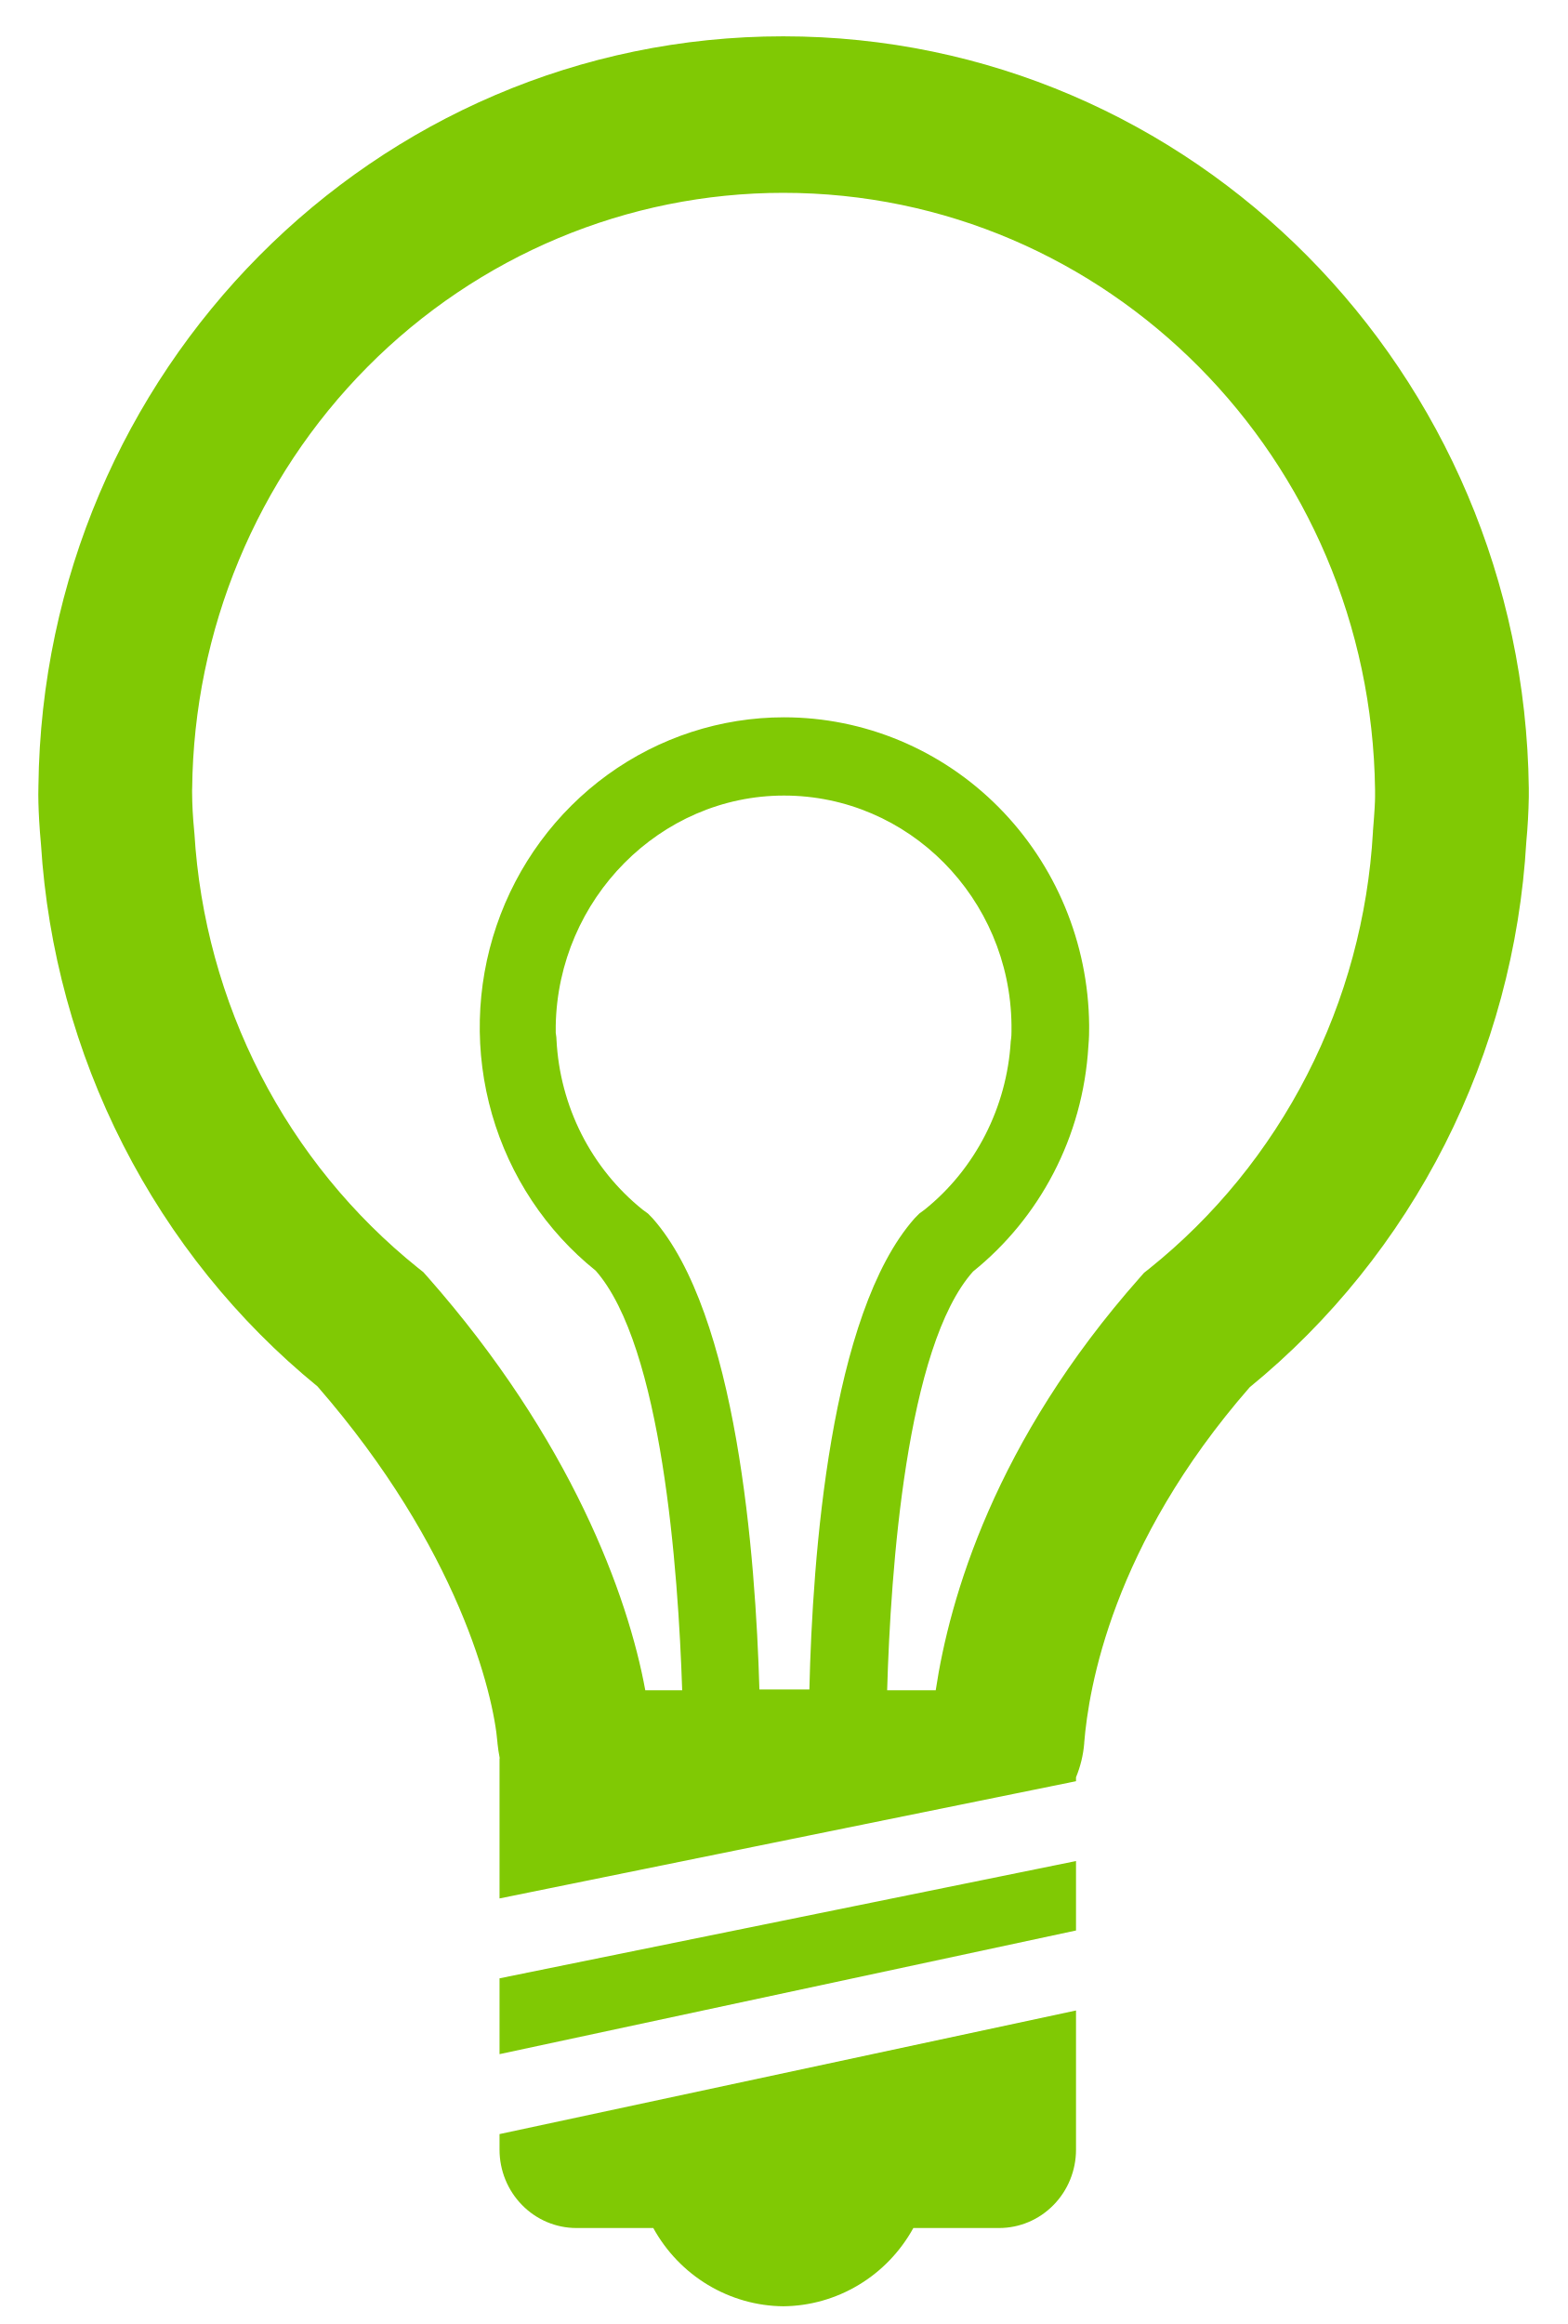
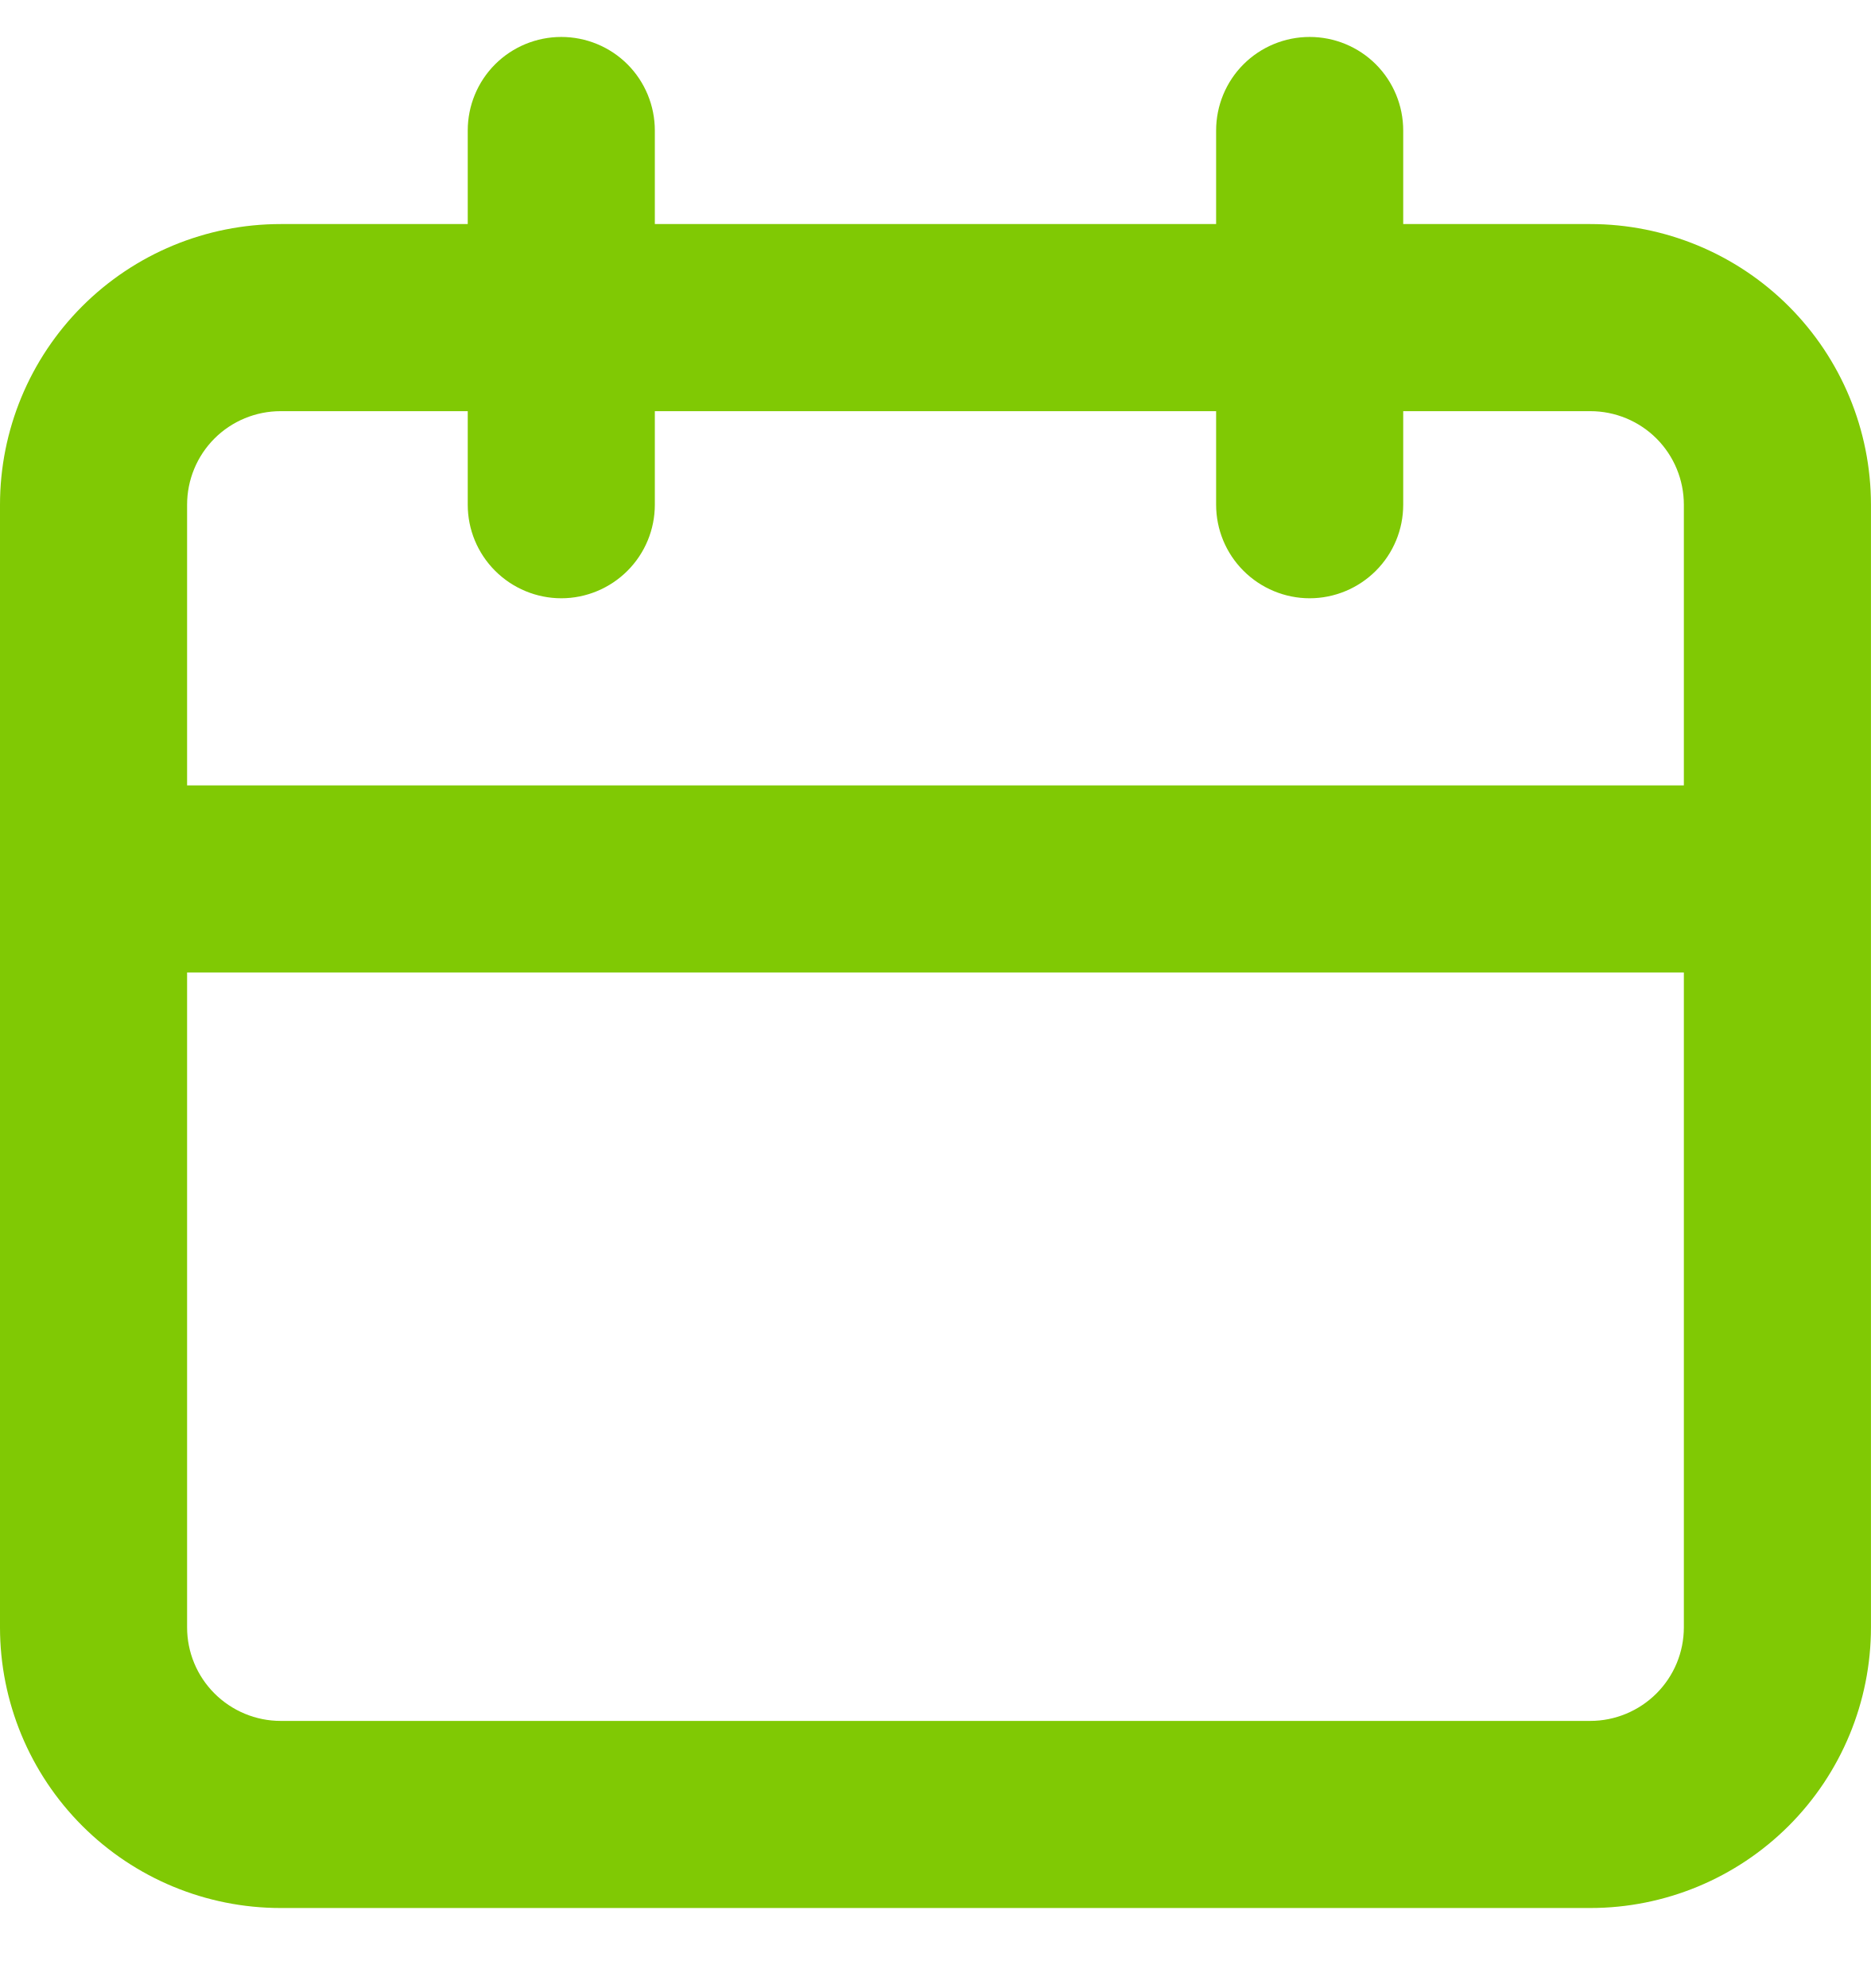
- <svg xmlns="http://www.w3.org/2000/svg" width="29" height="43" viewBox="0 0 29 43" fill="none">
-   <path d="M14.494 0.672C6.934 0.672 0.8 6.865 0.711 14.545V14.552C0.708 14.653 0.708 14.754 0.711 14.855C0.716 15.043 0.728 15.302 0.758 15.62C0.88 17.562 1.398 19.458 2.279 21.185C3.16 22.913 4.385 24.435 5.876 25.653C8.487 28.654 9.133 31.342 9.206 32.246V32.254C9.216 32.349 9.23 32.443 9.248 32.534H9.244V35.126L19.912 32.957V32.884C19.993 32.688 20.046 32.476 20.064 32.254V32.244C20.145 31.246 20.576 28.589 23.126 25.668C24.625 24.443 25.855 22.912 26.737 21.174C27.618 19.435 28.132 17.528 28.245 15.575C28.271 15.3 28.286 15.024 28.291 14.748V14.584C28.196 6.876 22.062 0.672 14.494 0.672ZM3.556 14.59C3.586 11.656 4.752 8.853 6.8 6.789C8.848 4.726 11.613 3.568 14.494 3.568C20.492 3.568 25.367 8.482 25.446 14.614V14.749C25.446 14.826 25.438 15.001 25.409 15.353L25.407 15.37V15.389C25.318 16.959 24.903 18.491 24.189 19.885C23.475 21.279 22.479 22.503 21.266 23.475L21.171 23.55L21.09 23.642C18.404 26.676 17.572 29.575 17.316 31.274H16.417C16.481 29.051 16.771 24.909 18.007 23.526C19.23 22.541 20.041 21.049 20.141 19.355C20.155 19.195 20.155 19.094 20.155 19.021V18.964C20.14 17.449 19.538 16.002 18.481 14.936C17.424 13.87 15.996 13.272 14.508 13.272C13.338 13.272 12.197 13.644 11.243 14.335C10.29 15.027 9.571 16.003 9.188 17.129C8.805 18.255 8.776 19.475 9.105 20.619C9.434 21.762 10.104 22.773 11.024 23.511C12.25 24.906 12.551 29.051 12.624 31.274H11.941C11.622 29.526 10.567 26.638 7.916 23.63L7.833 23.537L7.736 23.46C6.528 22.491 5.535 21.273 4.822 19.886C4.109 18.499 3.691 16.974 3.597 15.411L3.594 15.385L3.592 15.357C3.569 15.124 3.556 14.89 3.555 14.655V14.613L3.556 14.591V14.59ZM14.508 14.72C16.812 14.72 18.69 16.617 18.718 18.964V19.079C18.718 19.123 18.718 19.181 18.704 19.268C18.633 20.484 18.05 21.628 17.111 22.381L17.012 22.454L16.926 22.541C15.362 24.308 15.035 28.797 14.978 31.259H14.053C13.982 28.797 13.641 24.308 12.076 22.541L11.991 22.454L11.891 22.381C11.421 22.003 11.036 21.527 10.761 20.985C10.487 20.443 10.329 19.848 10.298 19.239C10.298 19.21 10.295 19.18 10.29 19.152C10.287 19.138 10.285 19.123 10.284 19.108V18.978C10.326 16.632 12.218 14.72 14.508 14.72V14.72ZM19.912 34.434L9.244 36.604V38.007L19.912 35.719V34.434V34.434ZM9.244 39.775V39.486L19.912 37.199V39.775C19.912 40.159 19.762 40.528 19.495 40.799C19.229 41.071 18.867 41.224 18.489 41.224H16.902C16.662 41.659 16.313 42.023 15.89 42.277C15.467 42.531 14.986 42.668 14.495 42.672C14.005 42.668 13.524 42.531 13.101 42.277C12.678 42.023 12.329 41.659 12.089 41.224H10.666C10.289 41.224 9.927 41.071 9.661 40.799C9.394 40.528 9.244 40.159 9.244 39.775Z" fill="#80C904" />
+ <svg xmlns="http://www.w3.org/2000/svg" width="16" height="17" viewBox="0 0 16 17" fill="none">
+   <path d="M13.6 1.916H12V1.116C12 0.904 11.916 0.7 11.766 0.55C11.616 0.4 11.412 0.316 11.2 0.316C10.988 0.316 10.784 0.4 10.634 0.55C10.484 0.7 10.4 0.904 10.4 1.116V1.916H5.6V1.116C5.6 0.904 5.516 0.7 5.366 0.55C5.216 0.4 5.012 0.316 4.8 0.316C4.588 0.316 4.384 0.4 4.234 0.55C4.084 0.7 4 0.904 4 1.116V1.916H2.4C1.763 1.916 1.153 2.169 0.703 2.619C0.253 3.069 0 3.679 0 4.316V13.916C0 14.552 0.253 15.163 0.703 15.613C1.153 16.063 1.763 16.316 2.4 16.316H13.6C14.236 16.316 14.847 16.063 15.297 15.613C15.747 15.163 16 14.552 16 13.916V4.316C16 3.679 15.747 3.069 15.297 2.619C14.847 2.169 14.236 1.916 13.6 1.916V1.916ZM14.4 13.916C14.4 14.128 14.316 14.331 14.166 14.481C14.016 14.631 13.812 14.716 13.6 14.716H2.4C2.188 14.716 1.984 14.631 1.834 14.481C1.684 14.331 1.6 14.128 1.6 13.916V8.316H14.4V13.916ZM14.4 6.716H1.6V4.316C1.6 4.104 1.684 3.9 1.834 3.75C1.984 3.6 2.188 3.516 2.4 3.516H4V4.316C4 4.528 4.084 4.731 4.234 4.881C4.384 5.031 4.588 5.116 4.8 5.116C5.012 5.116 5.216 5.031 5.366 4.881C5.516 4.731 5.6 4.528 5.6 4.316V3.516H10.4V4.316C10.4 4.528 10.484 4.731 10.634 4.881C10.784 5.031 10.988 5.116 11.2 5.116C11.412 5.116 11.616 5.031 11.766 4.881C11.916 4.731 12 4.528 12 4.316V3.516H13.6C13.812 3.516 14.016 3.6 14.166 3.75C14.316 3.9 14.4 4.104 14.4 4.316V6.716Z" fill="#80C904" />
</svg>
